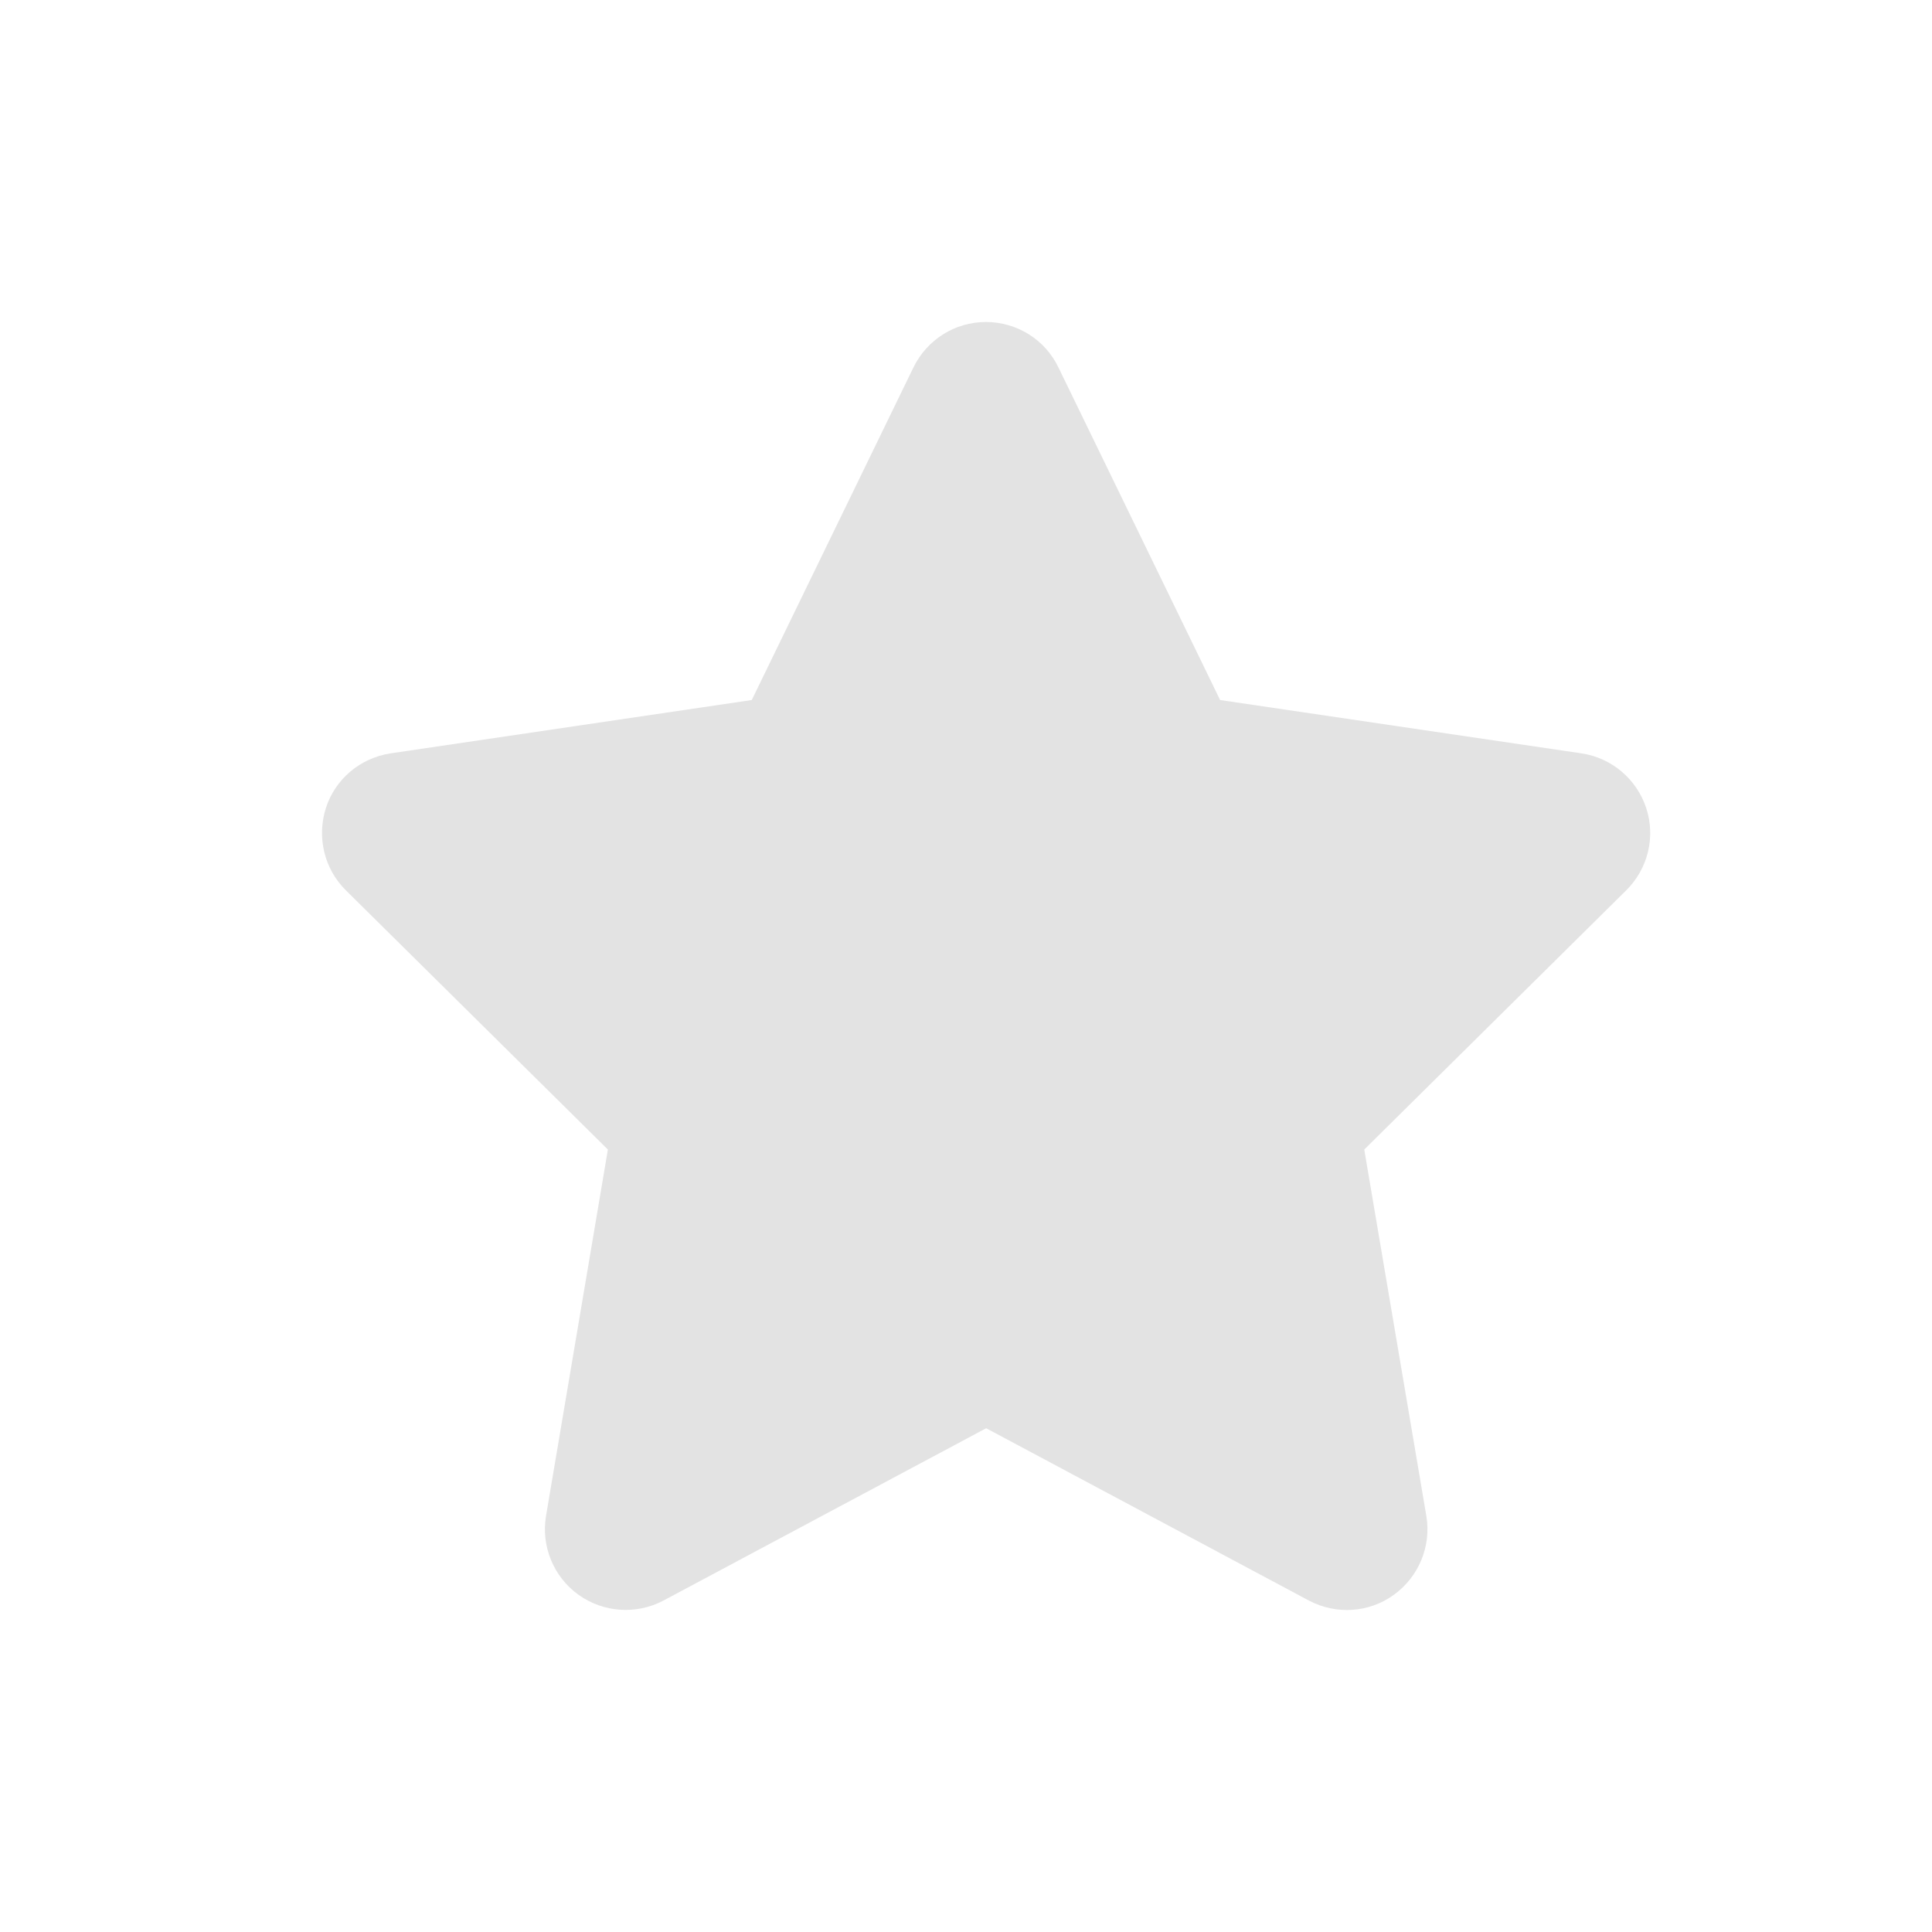
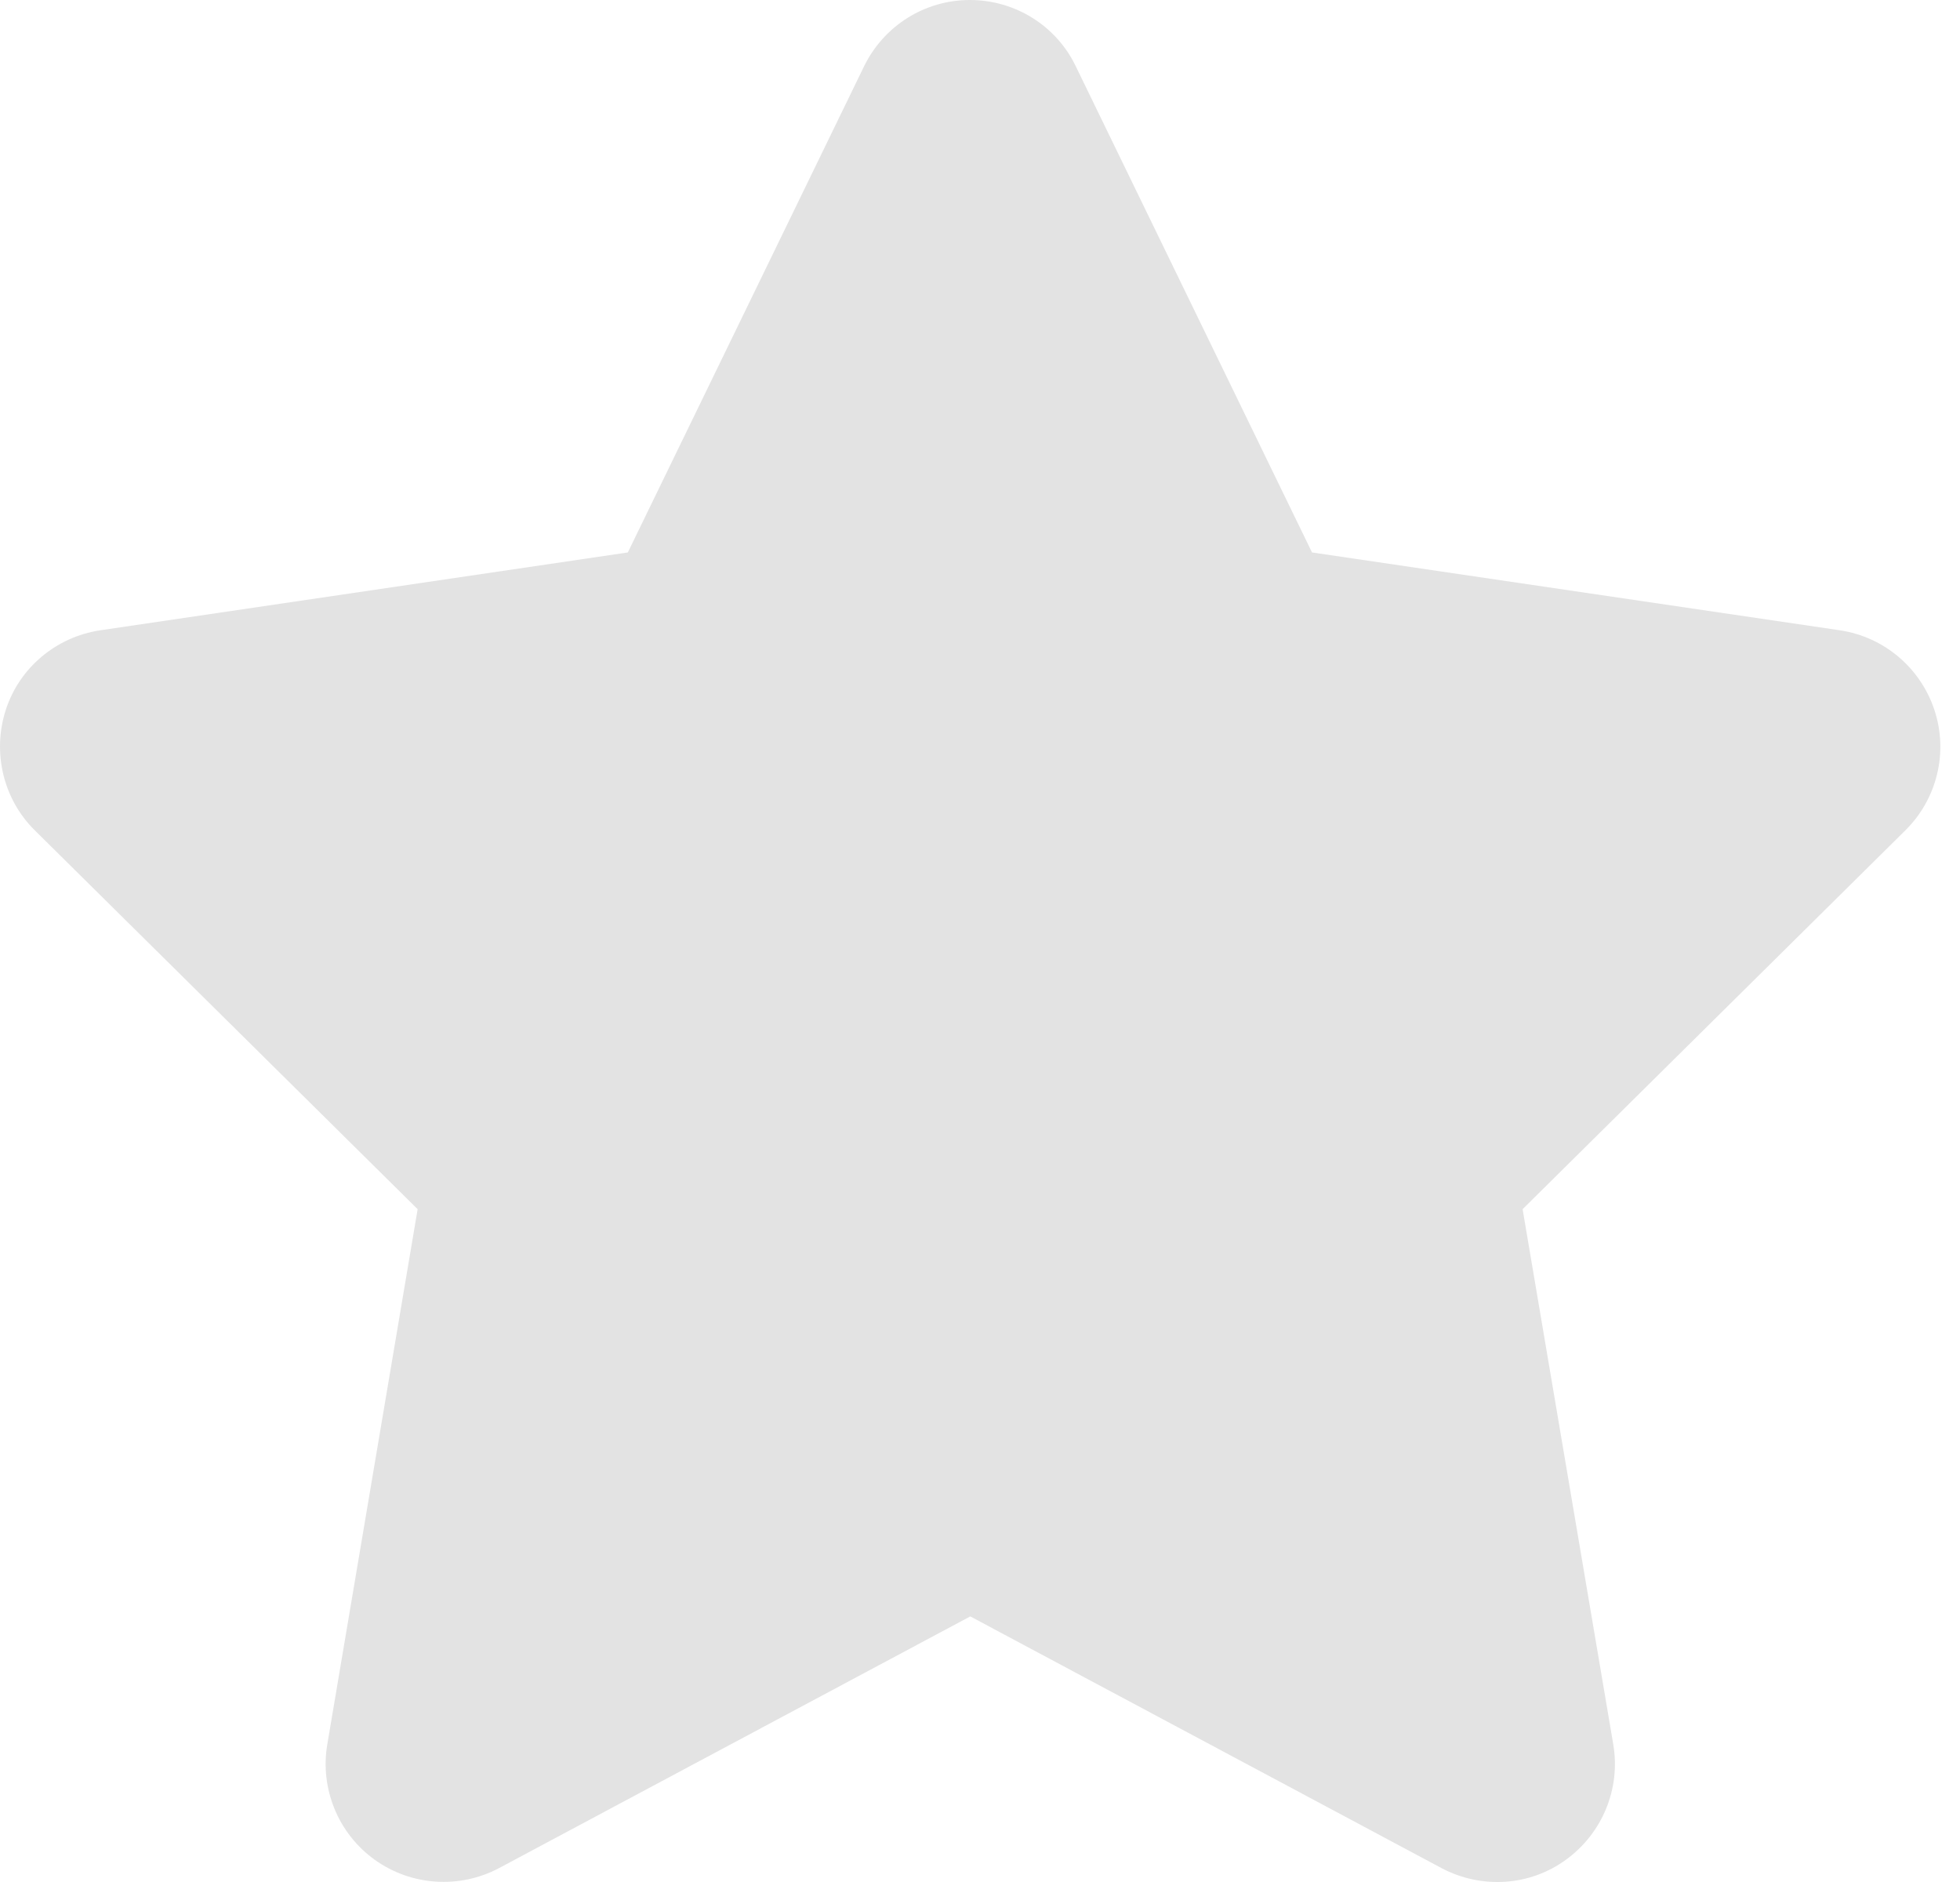
- <svg xmlns="http://www.w3.org/2000/svg" width="36" height="36" viewBox="0 0 36 36" fill="none">
-   <path d="M19.721 6.844C19.473 6.328 18.948 6 18.371 6C17.795 6 17.275 6.328 17.022 6.844L14.008 13.044L7.277 14.038C6.715 14.123 6.246 14.516 6.073 15.055C5.9 15.594 6.04 16.189 6.443 16.588L11.327 21.42L10.174 28.249C10.08 28.811 10.315 29.383 10.779 29.716C11.243 30.049 11.857 30.091 12.363 29.824L18.376 26.613L24.389 29.824C24.896 30.091 25.51 30.054 25.974 29.716C26.438 29.379 26.672 28.811 26.578 28.249L25.421 21.42L30.304 16.588C30.707 16.189 30.853 15.594 30.674 15.055C30.496 14.516 30.032 14.123 29.47 14.038L22.735 13.044L19.721 6.844Z" fill="#E3E3E3" />
+ <svg xmlns="http://www.w3.org/2000/svg" width="25" height="24" viewBox="0 0 25 24" fill="none">
+   <path d="M13.721 0.844C13.473 0.328 12.948 0 12.371 0C11.795 0 11.275 0.328 11.022 0.844L8.008 7.045L1.277 8.038C0.715 8.123 0.246 8.516 0.073 9.055C-0.1 9.594 0.04 10.19 0.443 10.588L5.327 15.42L4.174 22.249C4.08 22.811 4.315 23.383 4.779 23.716C5.243 24.049 5.857 24.091 6.363 23.824L12.376 20.613L18.389 23.824C18.896 24.091 19.51 24.054 19.974 23.716C20.438 23.379 20.672 22.811 20.578 22.249L19.421 15.42L24.304 10.588C24.707 10.19 24.853 9.594 24.674 9.055C24.496 8.516 24.032 8.123 23.47 8.038L16.735 7.045L13.721 0.844Z" fill="#E3E3E3" />
</svg>
